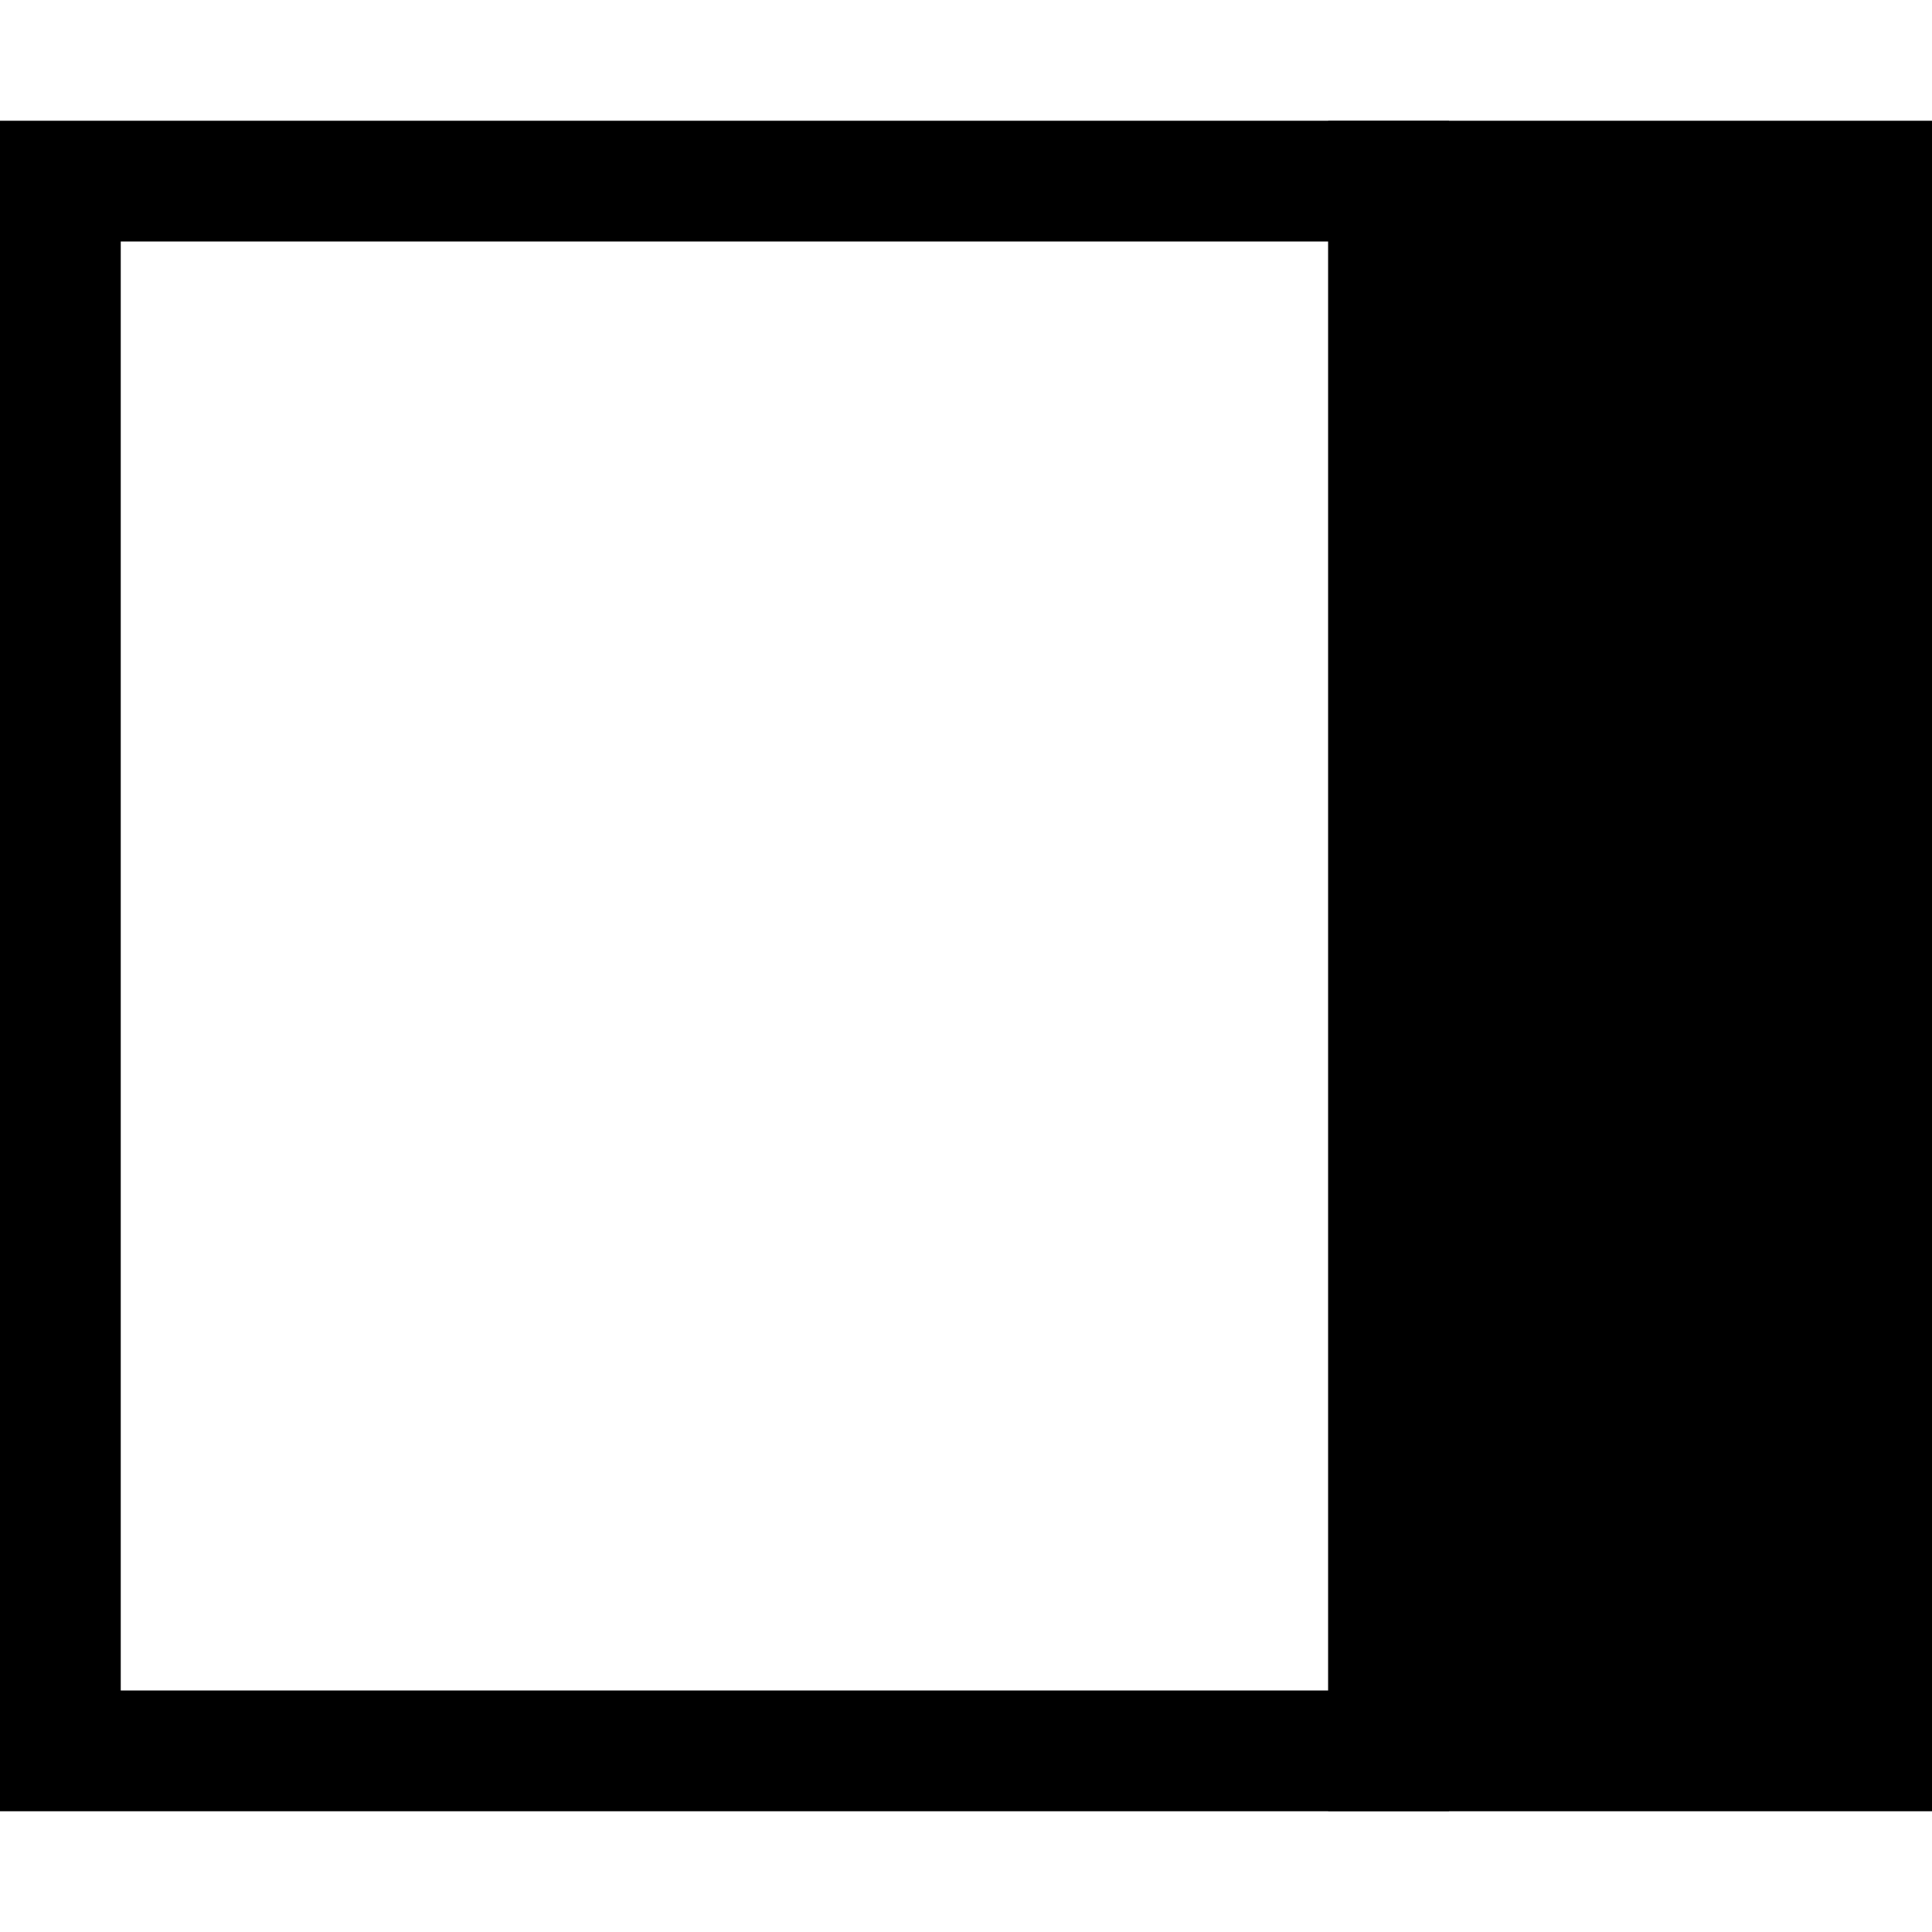
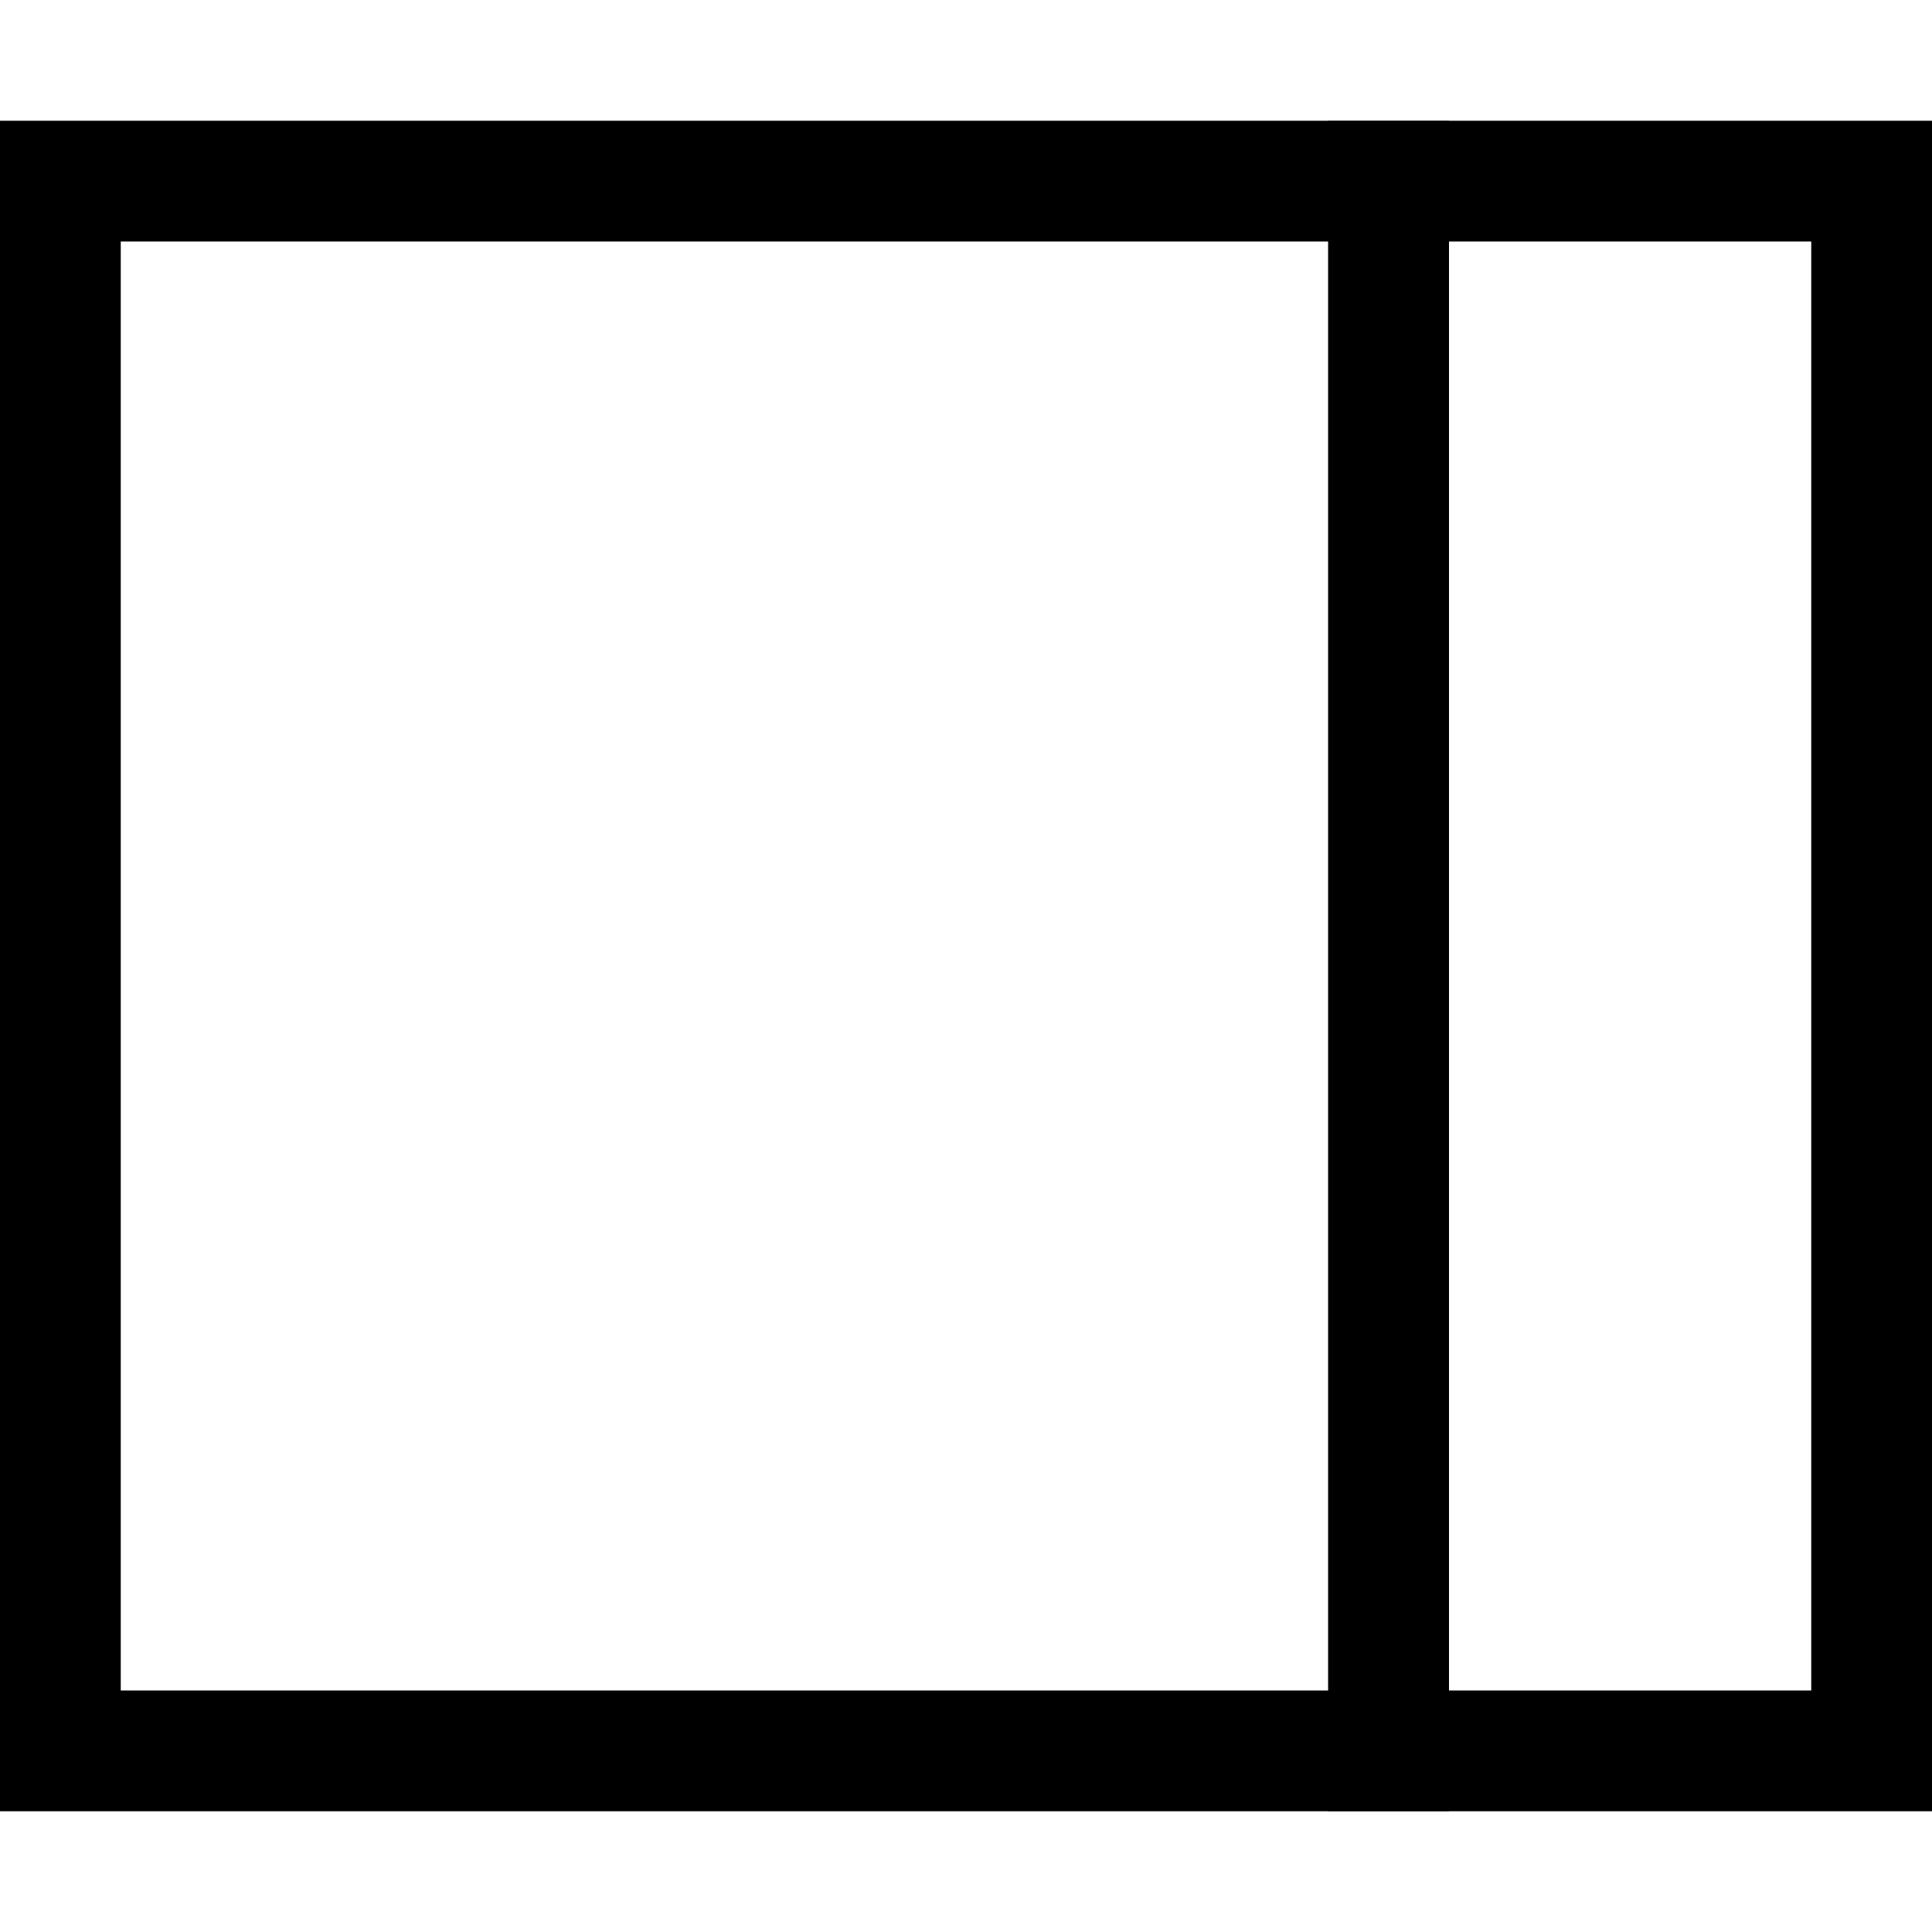
<svg xmlns="http://www.w3.org/2000/svg" id="root" version="1.1" viewBox="0 0 16 16">
  <rect fill="none" stroke="currentColor" x="0.5" y="1.5" width="11" height="13" />
-   <rect fill="currentColor" stroke="currentColor" x="11.5" y="1.5" width="4" height="13" />
+   <rect fill="none" stroke="currentColor" x="11.5" y="1.5" width="4" height="13" />
</svg>
